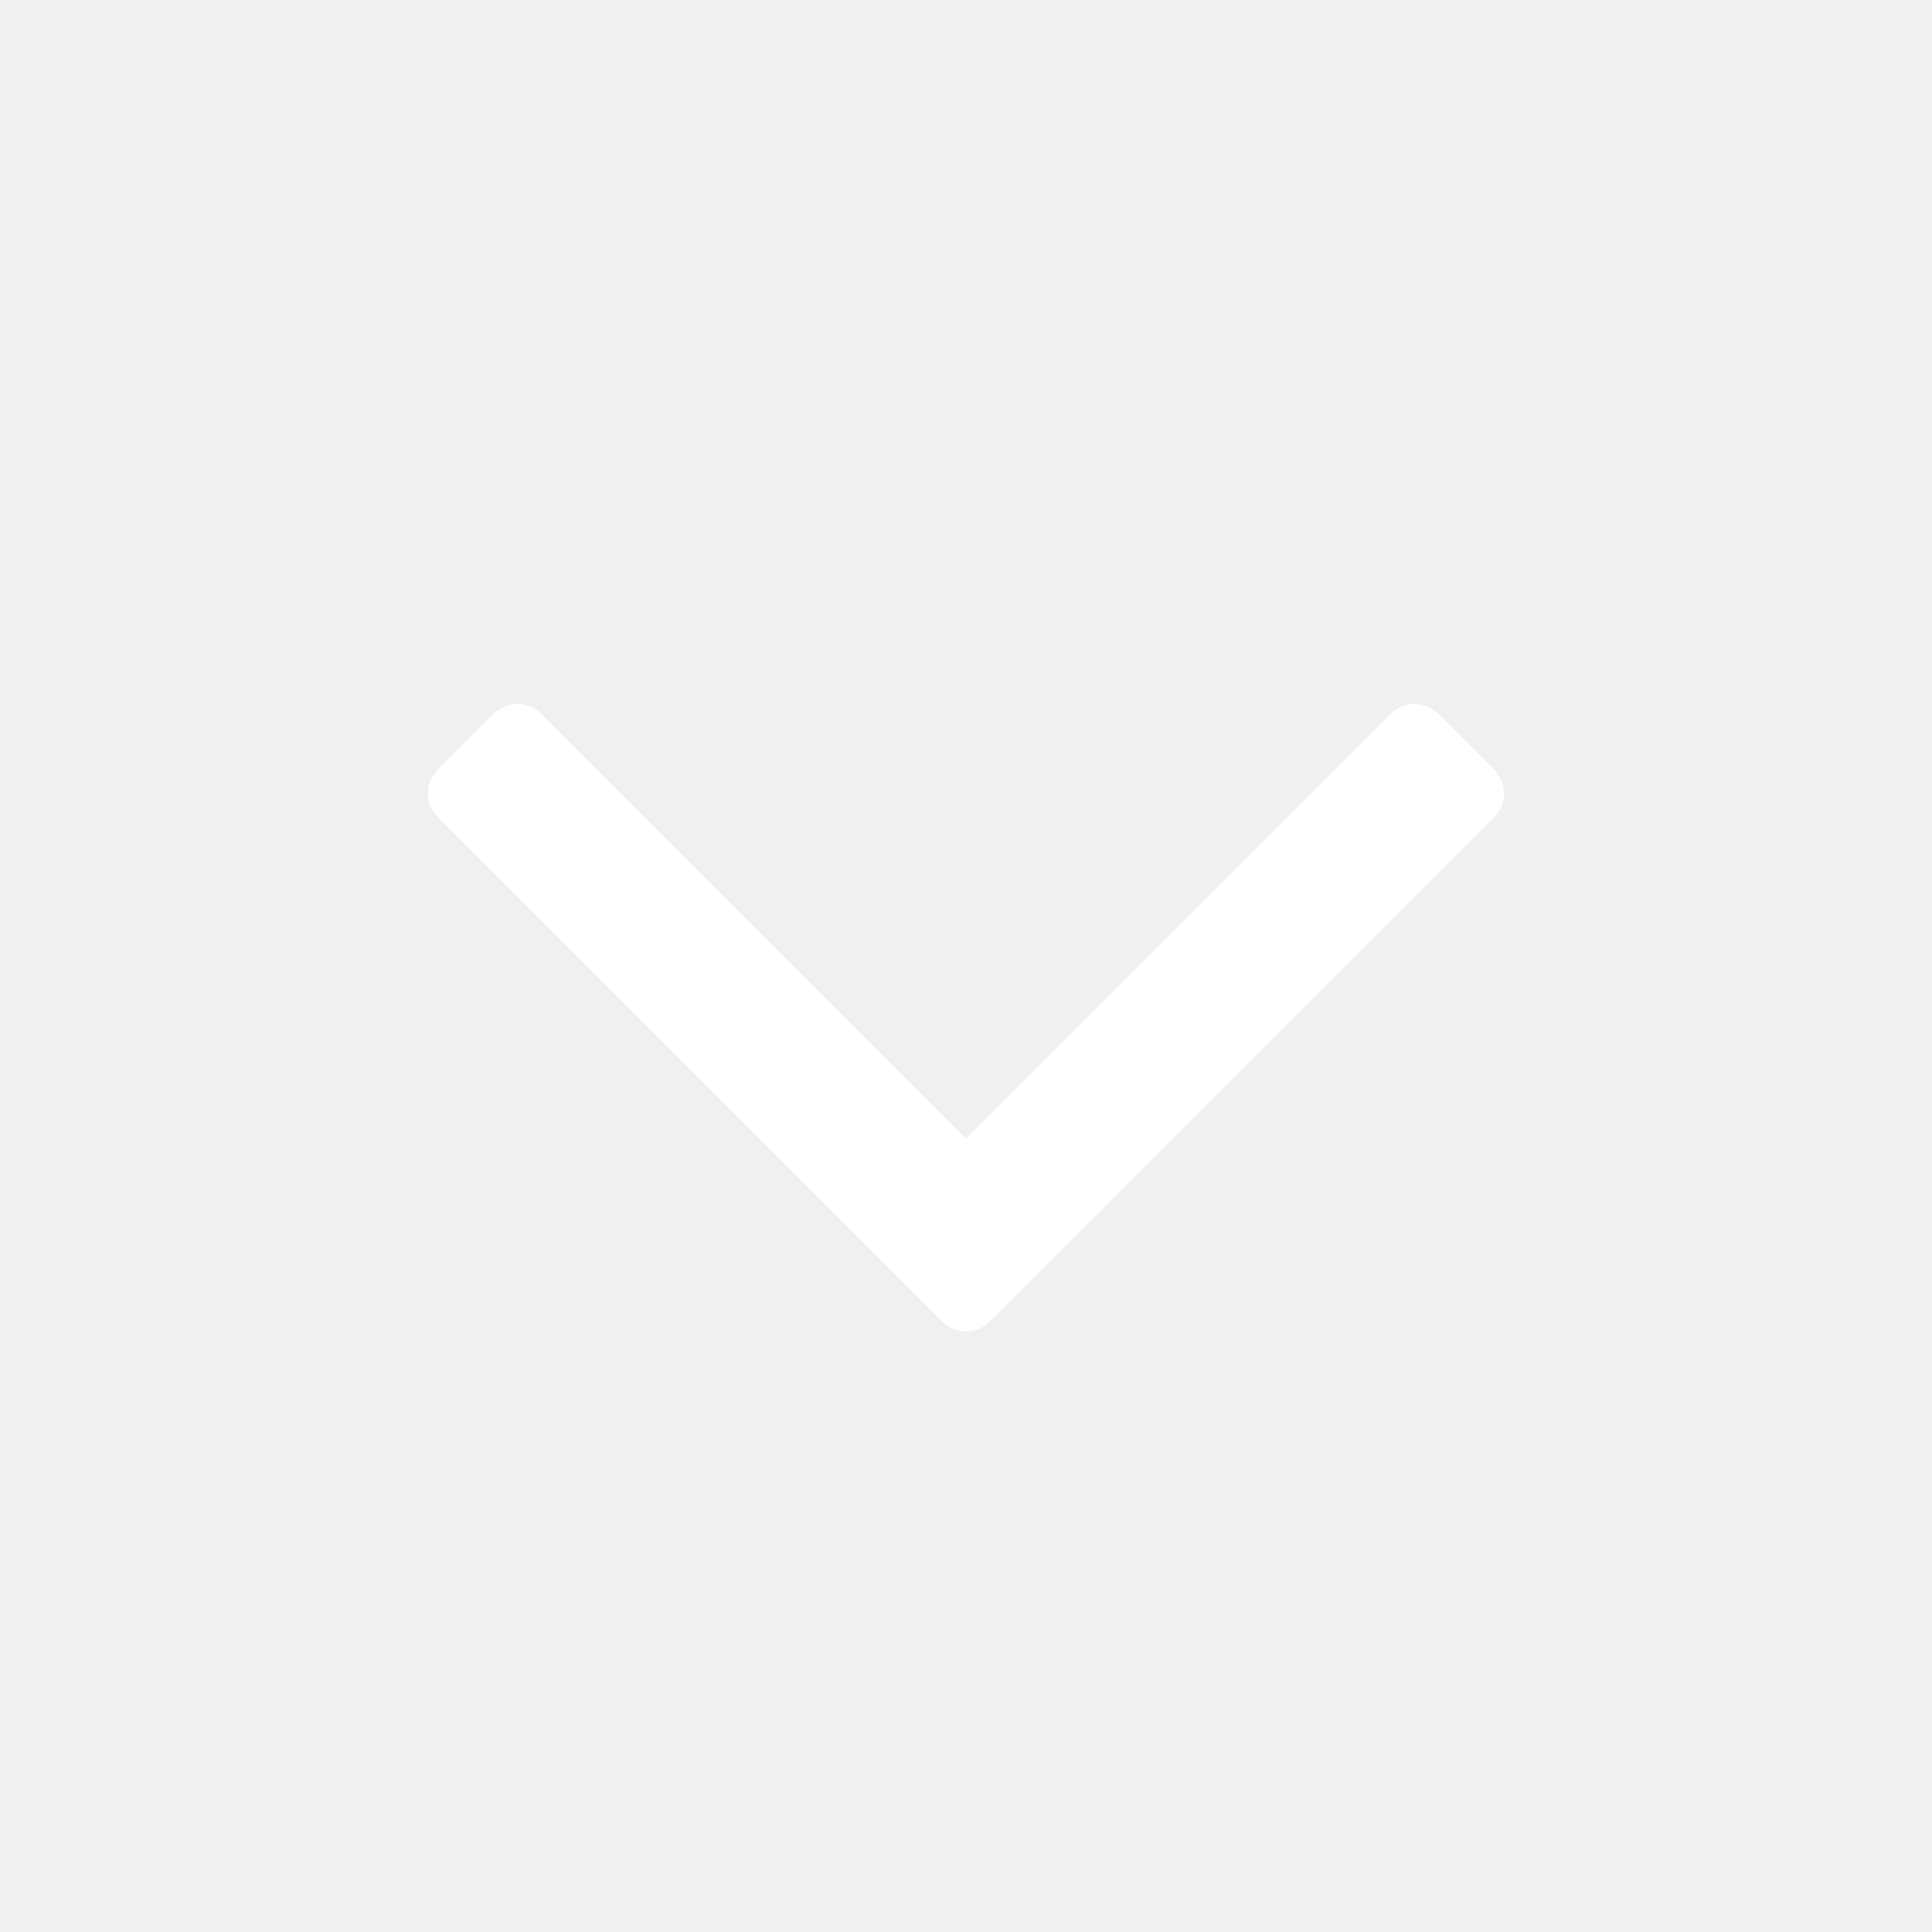
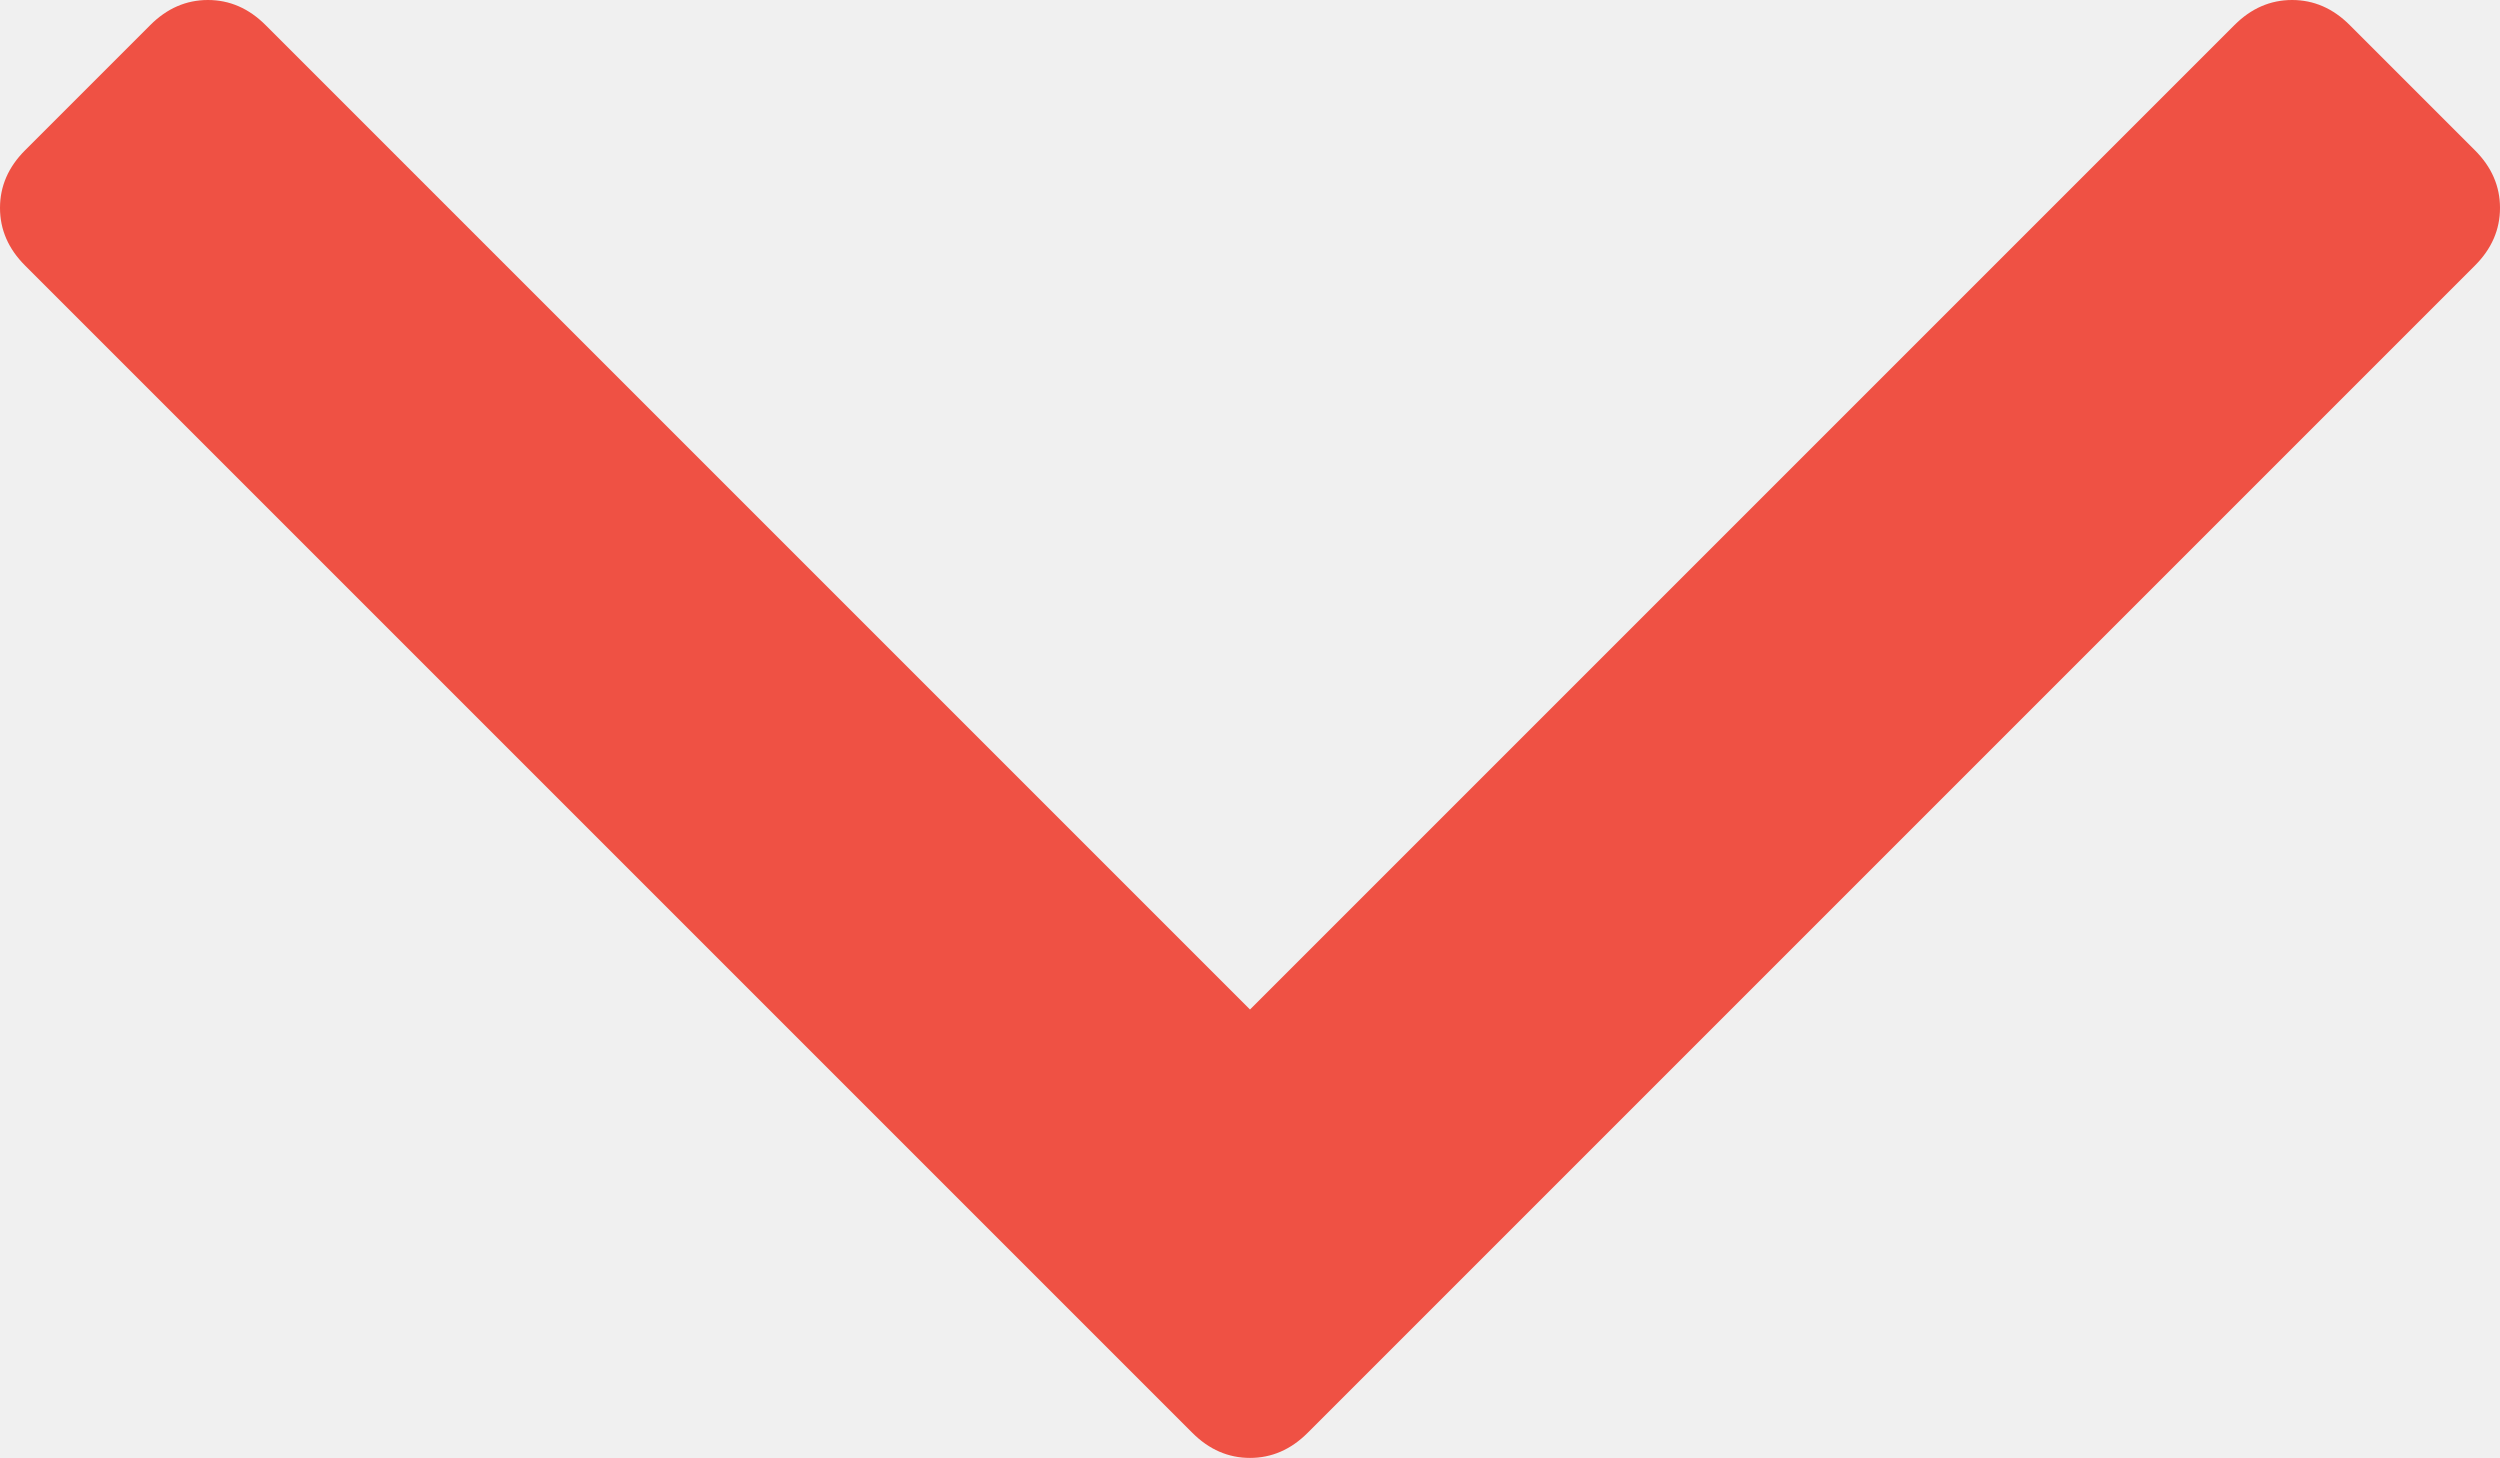
- <svg xmlns="http://www.w3.org/2000/svg" width="1792" height="1792" viewBox="0 0 1792 1792">
-   <path fill="#FFFFFF" d="M1395 736q0 13-10 23l-466 466q-10 10-23 10t-23-10l-466-466q-10-10-10-23t10-23l50-50q10-10 23-10t23 10l393 393 393-393q10-10 23-10t23 10l50 50q10 10 10 23z" />
+ <svg xmlns="http://www.w3.org/2000/svg" width="998px" height="582px" viewBox="0 0 998 582" version="1.1">
+   <g id="Page-1" stroke="none" stroke-width="1" fill="none" fill-rule="evenodd">
+     <g id="angle-down" fill="#EF5144">
+       <path d="M998,83 C998,91.667 994.667,99.333 988,106 L522,572 C515.333,578.667 507.667,582 499,582 C490.333,582 482.667,578.667 476,572 L10,106 C3.333,99.333 0,91.667 0,83 C0,74.333 3.333,66.667 10,60 L60,10 C66.667,3.333 74.333,0 83,0 C91.667,0 99.333,3.333 106,10 L499,403 L892,10 C898.667,3.333 906.333,0 915,0 C923.667,0 931.333,3.333 938,10 L988,60 C994.667,66.667 998,74.333 998,83 Z" id="Path" />
+     </g>
+   </g>
</svg>
